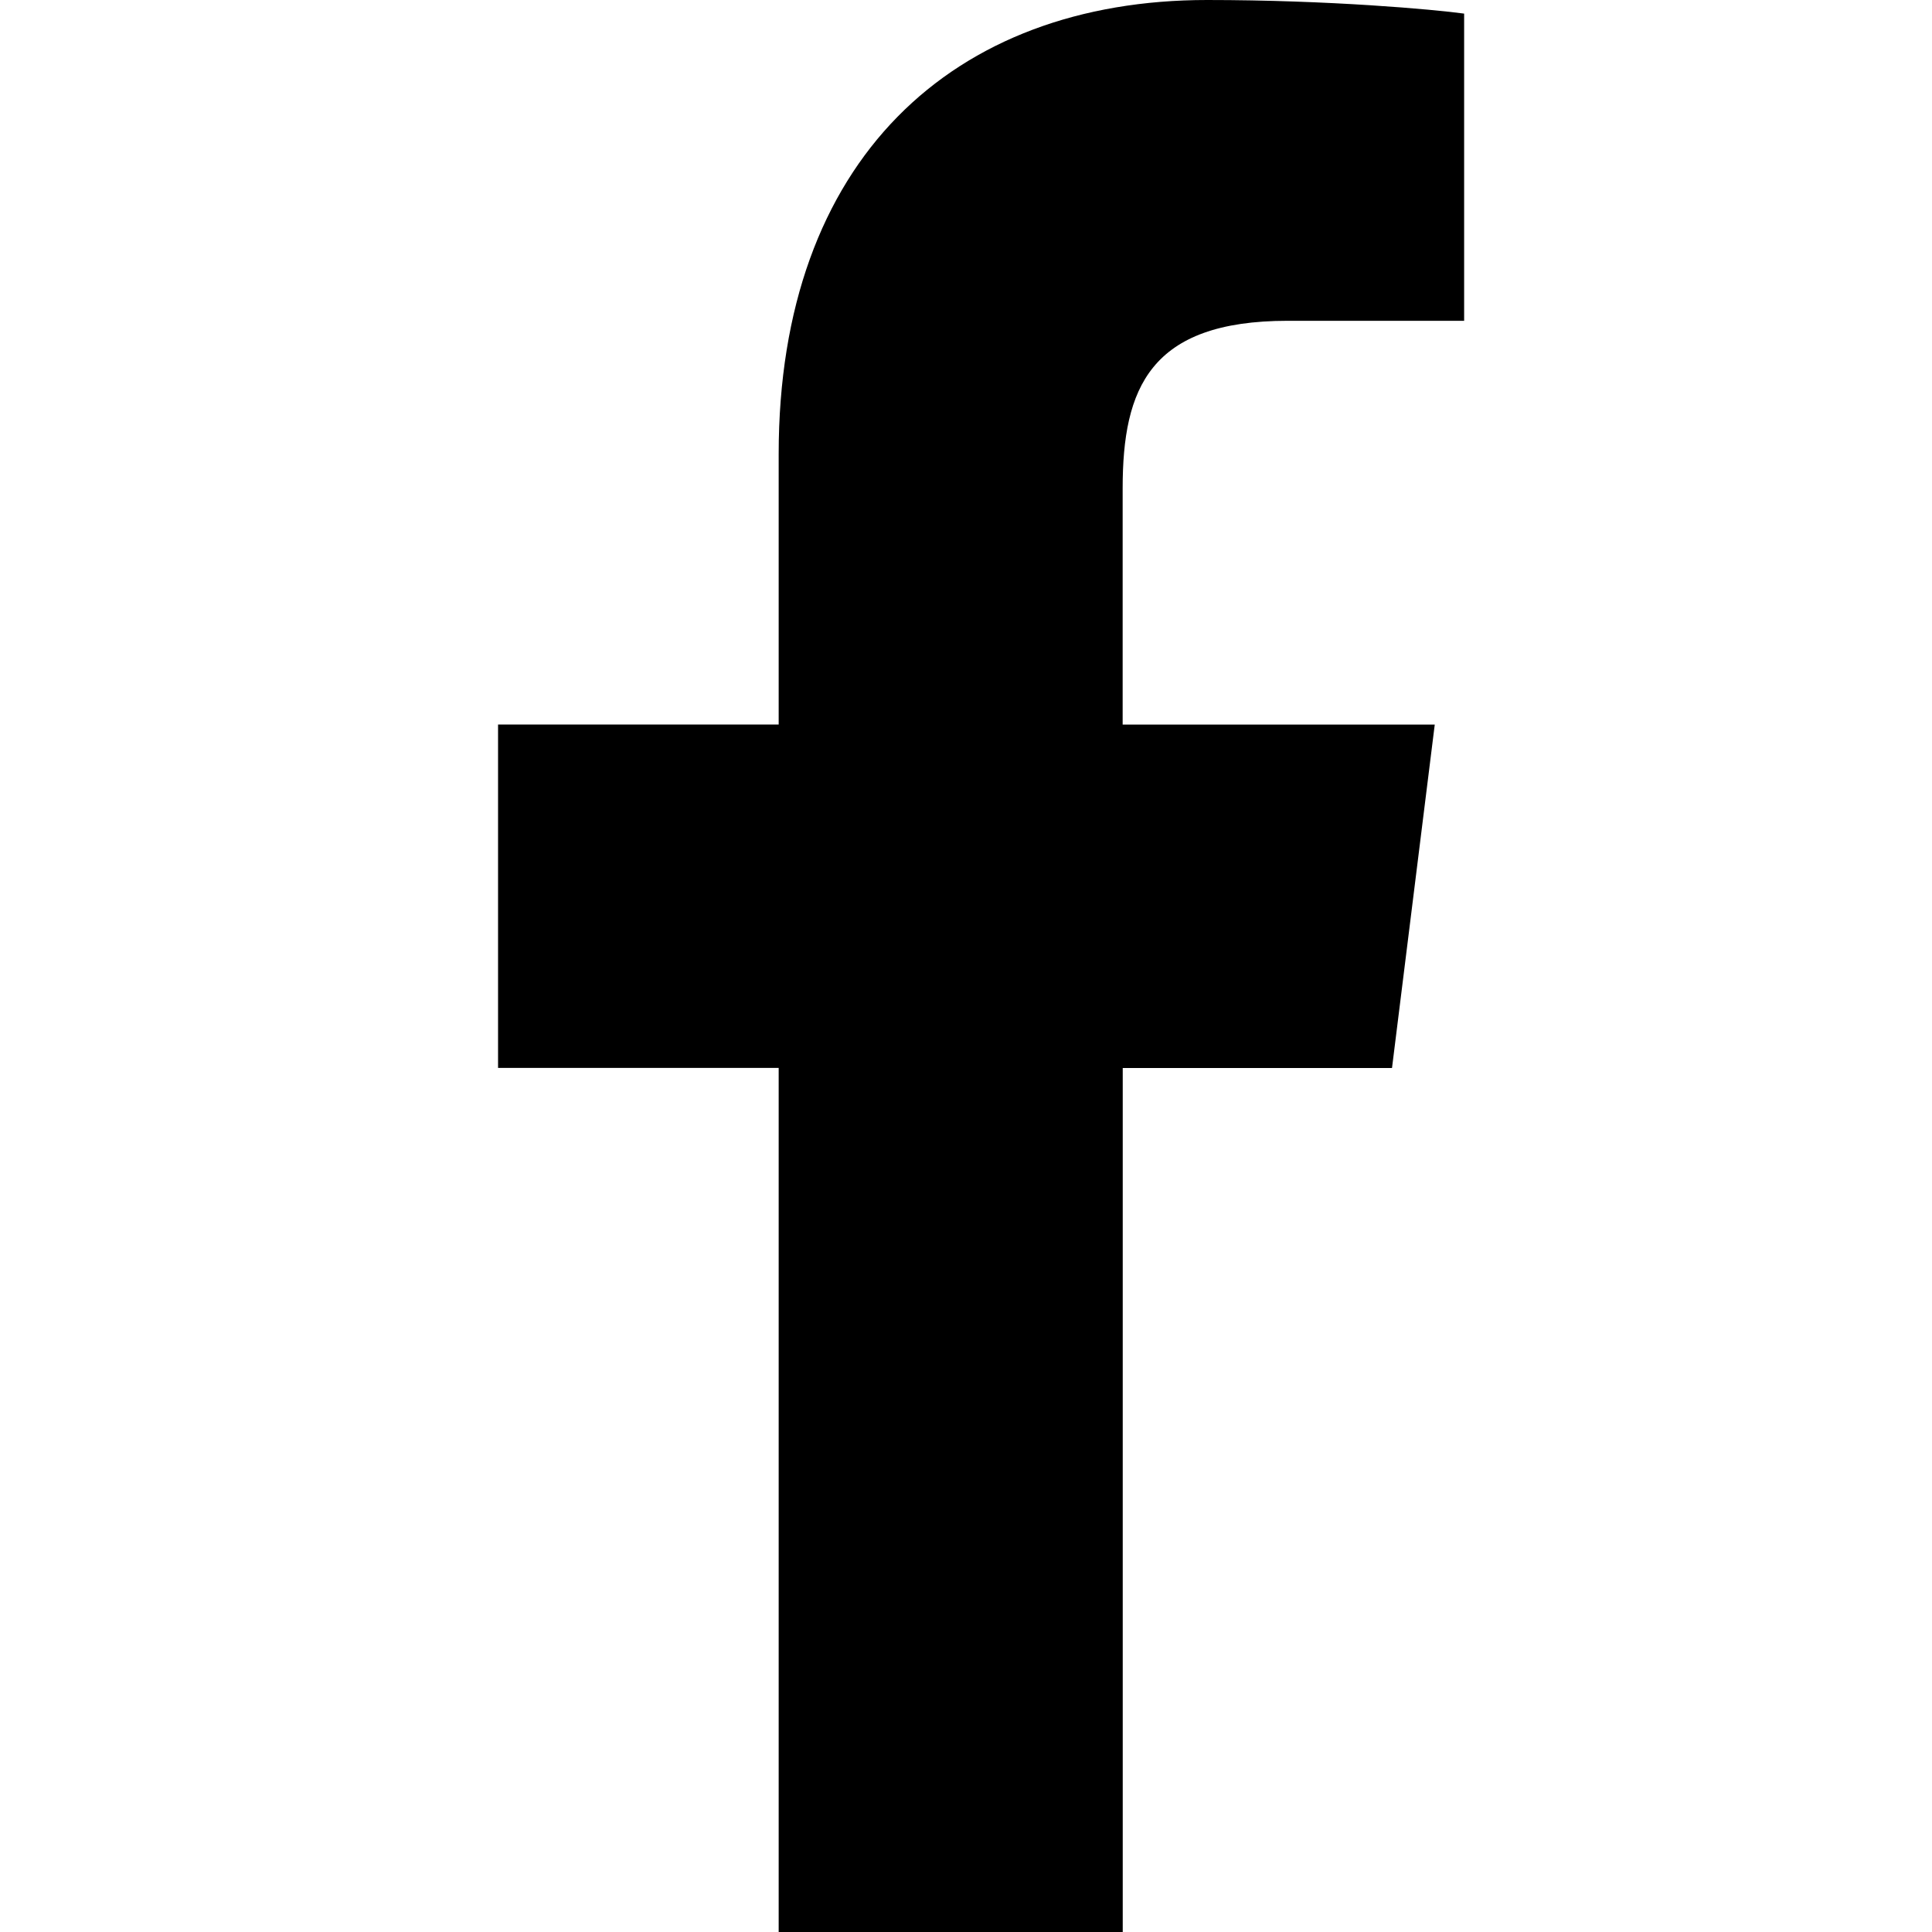
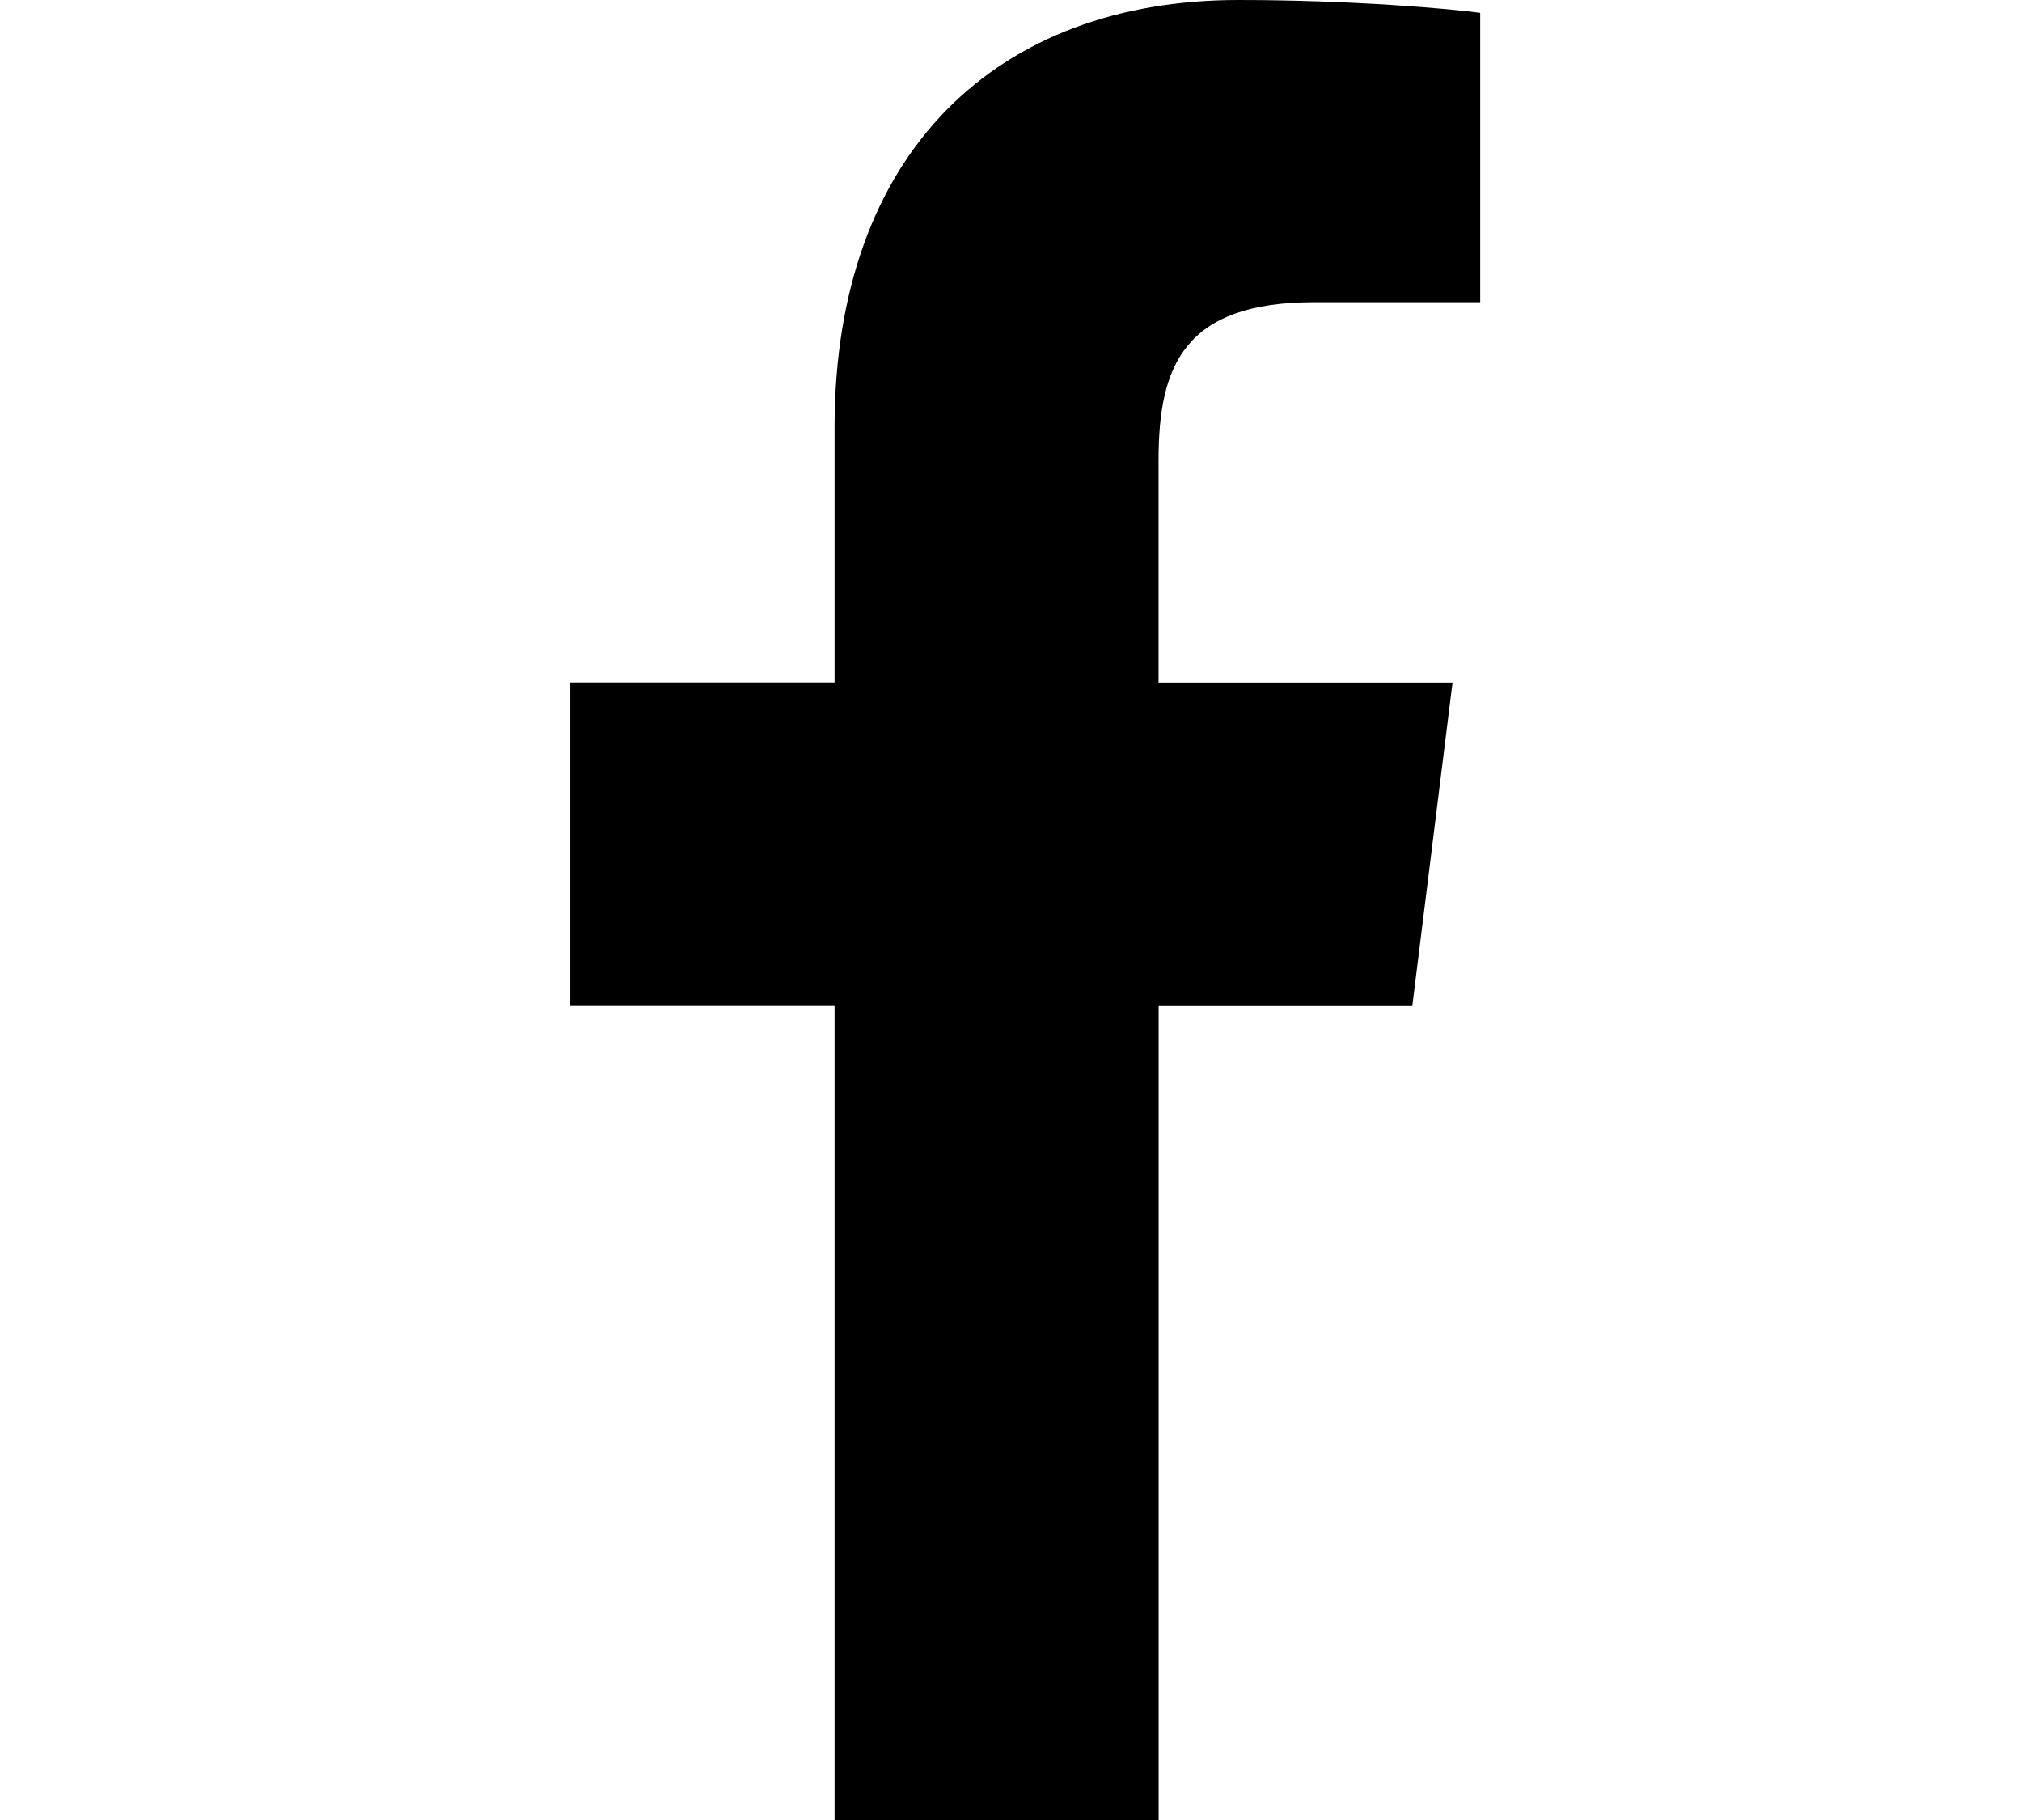
- <svg xmlns="http://www.w3.org/2000/svg" id="Bold" enable-background="new 0 0 24 24" height="20" viewBox="0 0 24 24" width="20">
+ <svg xmlns="http://www.w3.org/2000/svg" id="Bold" enable-background="new 0 0 24 24" height="18" viewBox="0 0 24 24" width="20">
  <path d="m15.997 3.985h2.191v-3.816c-.378-.052-1.678-.169-3.192-.169-3.159 0-5.323 1.987-5.323 5.639v3.361h-3.486v4.266h3.486v10.734h4.274v-10.733h3.345l.531-4.266h-3.877v-2.939c.001-1.233.333-2.077 2.051-2.077z" />
</svg>
